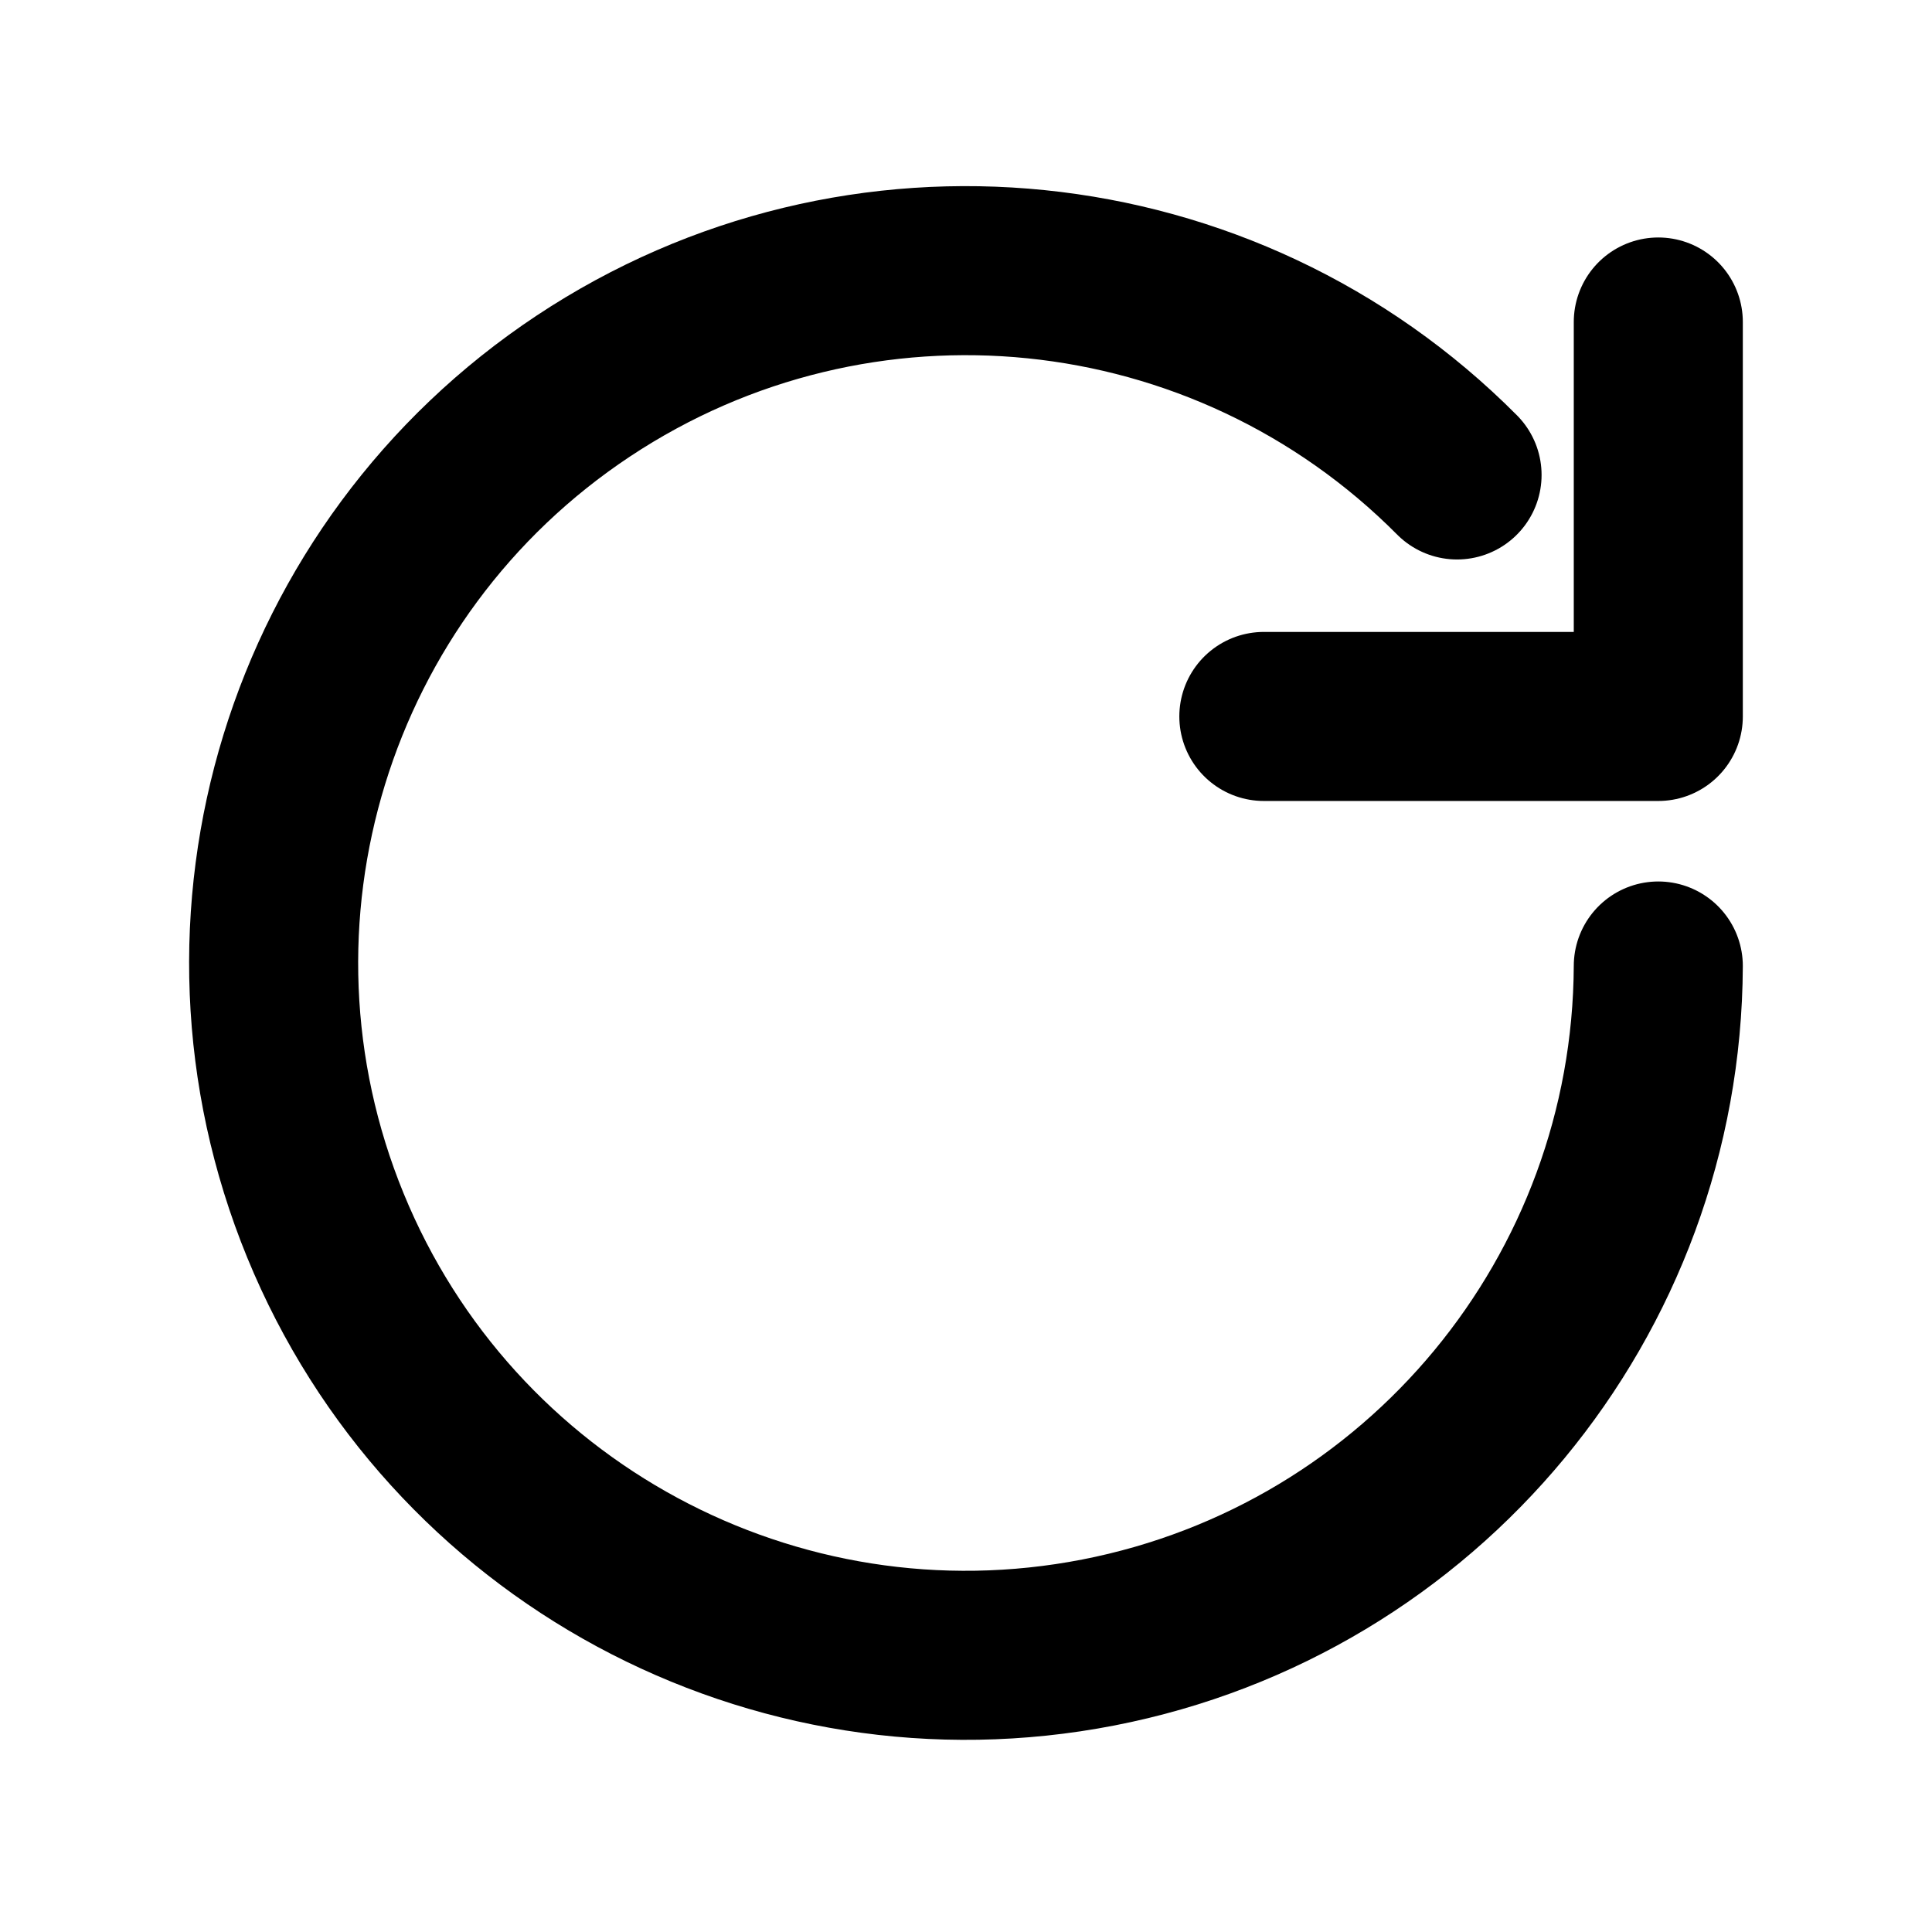
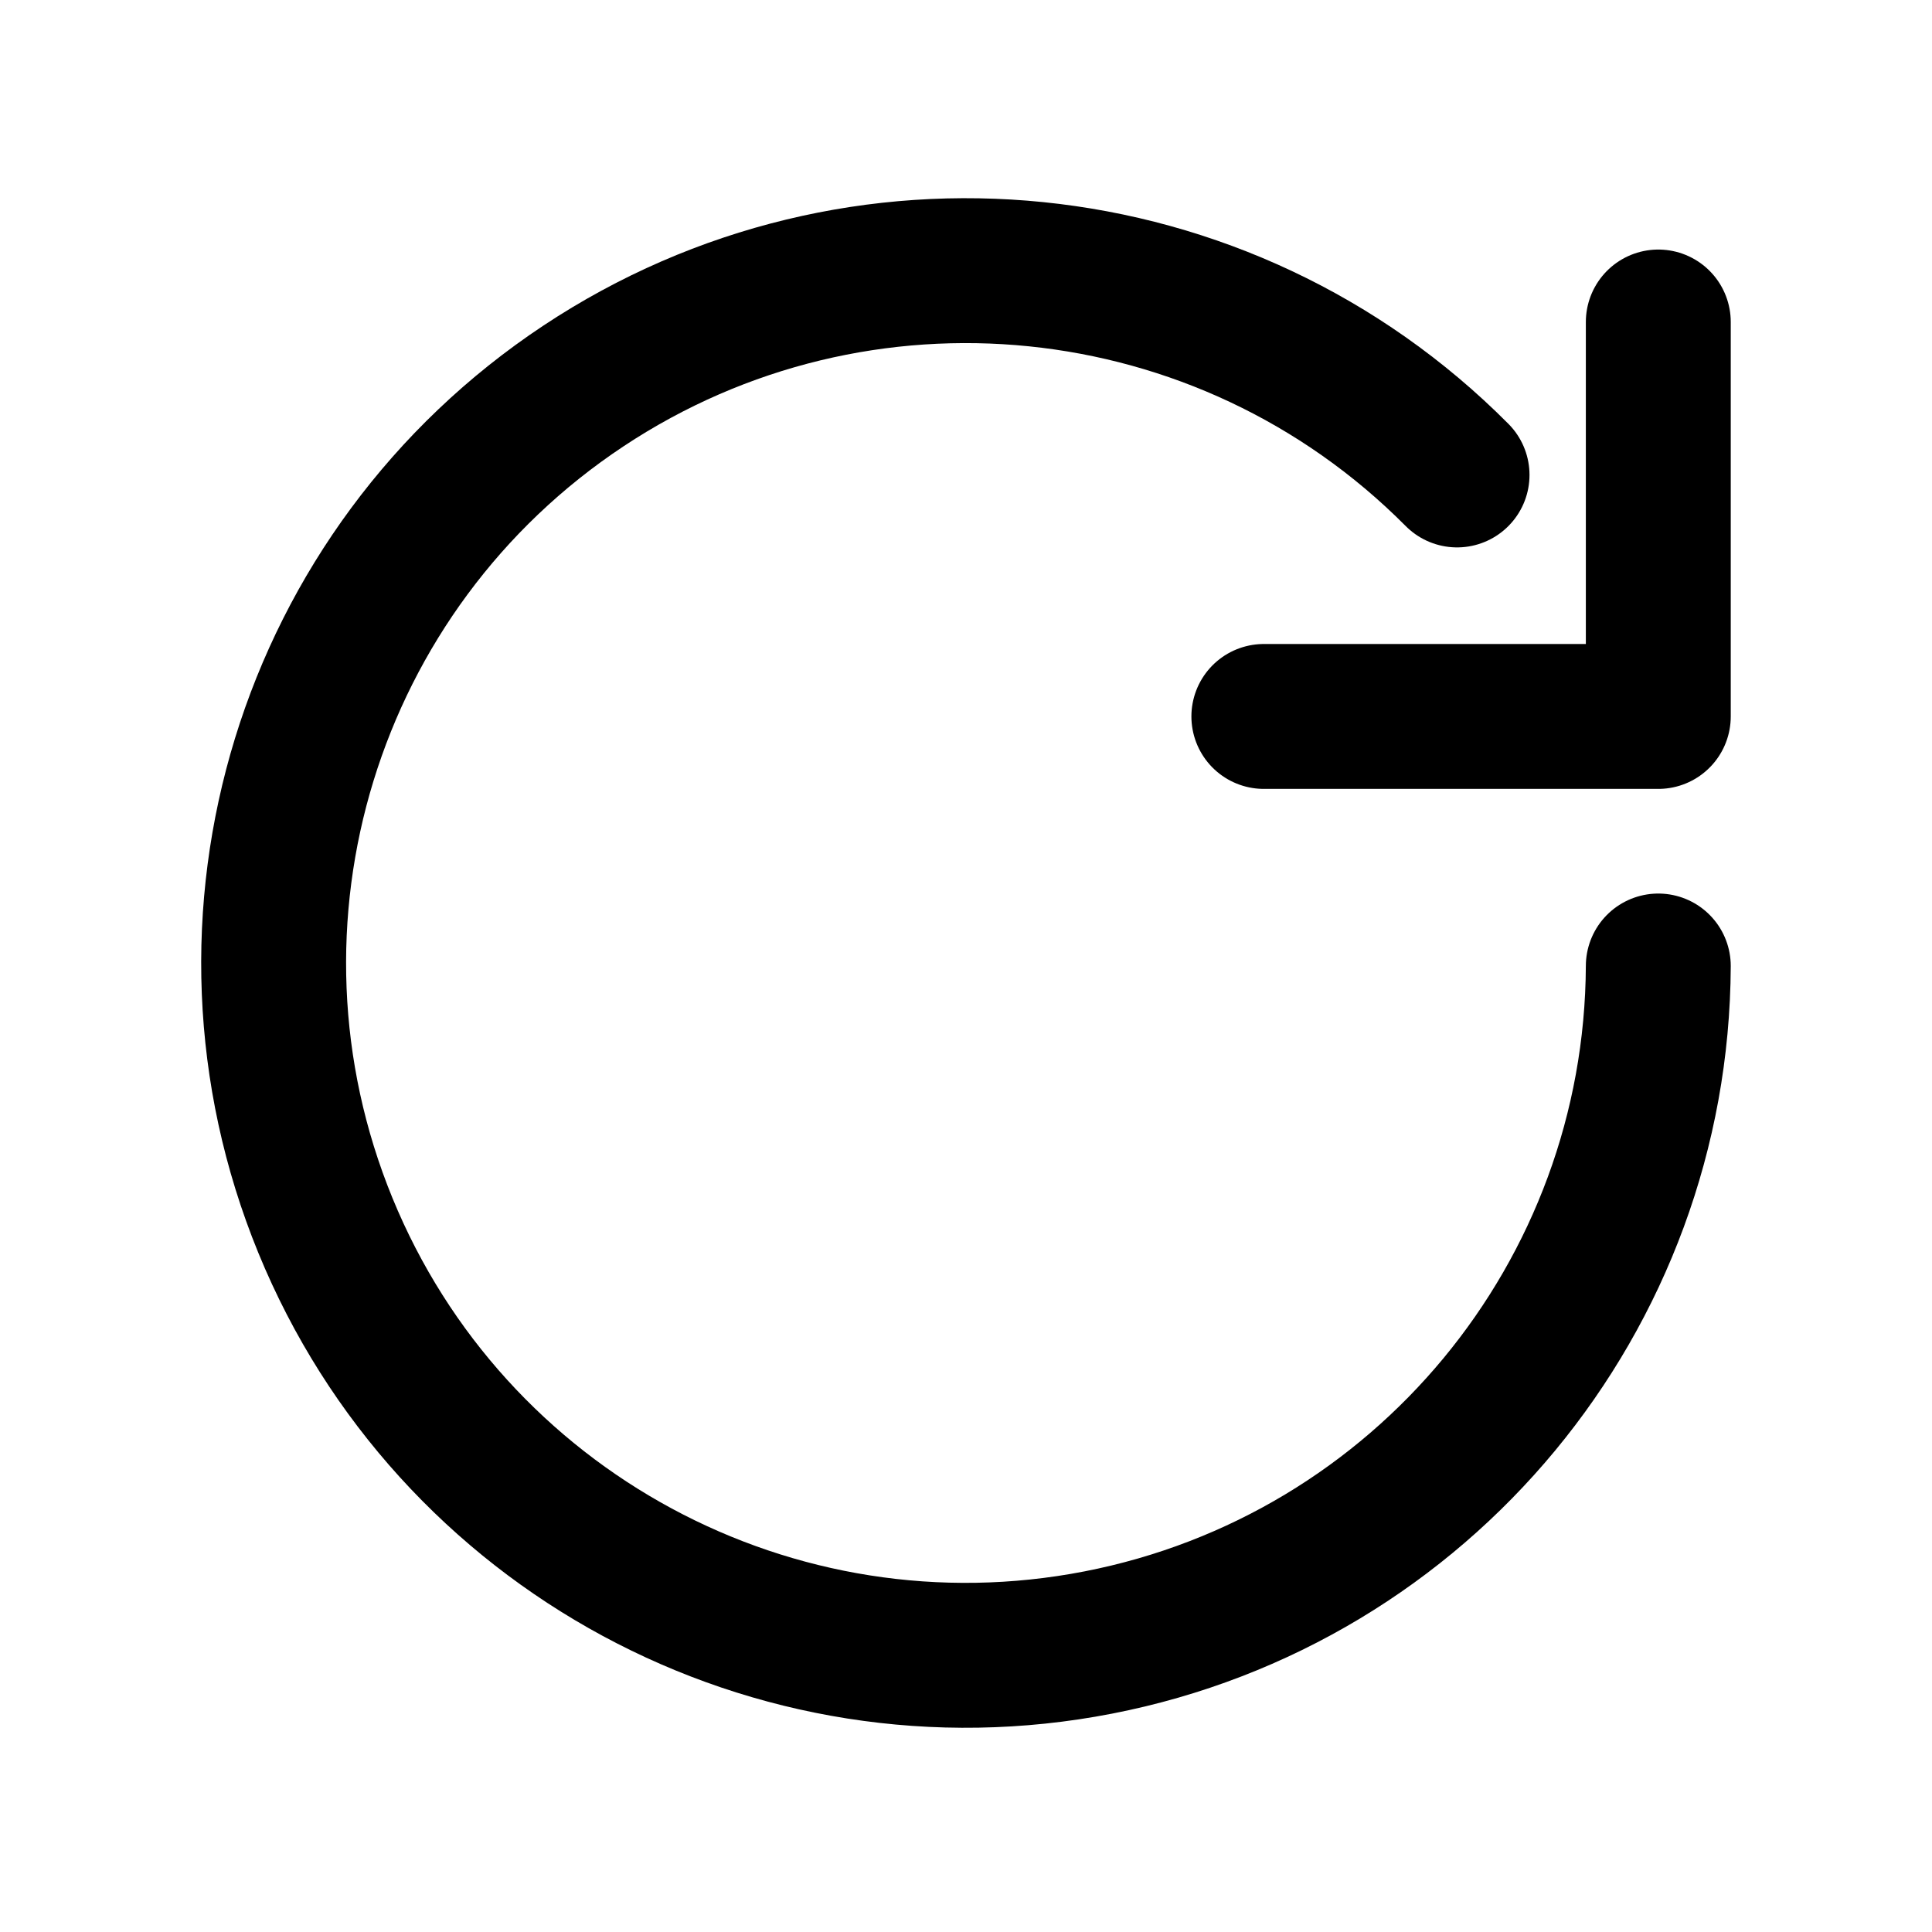
- <svg xmlns="http://www.w3.org/2000/svg" width="24" height="24" viewBox="0 0 24 24" fill="none" stroke="currentColor" stroke-width="2.1" stroke-linecap="round" stroke-linejoin="round">
+ <svg xmlns="http://www.w3.org/2000/svg" width="24" height="24" viewBox="0 0 24 24" fill="none" stroke="currentColor" stroke-width="1.8" stroke-linecap="round" stroke-linejoin="round">
  <path d="M20.6 12a8.6 8.6 0 1 1-2.5-6.1" />
  <path d="M20.6 4v4.9h-4.9" />
</svg>
